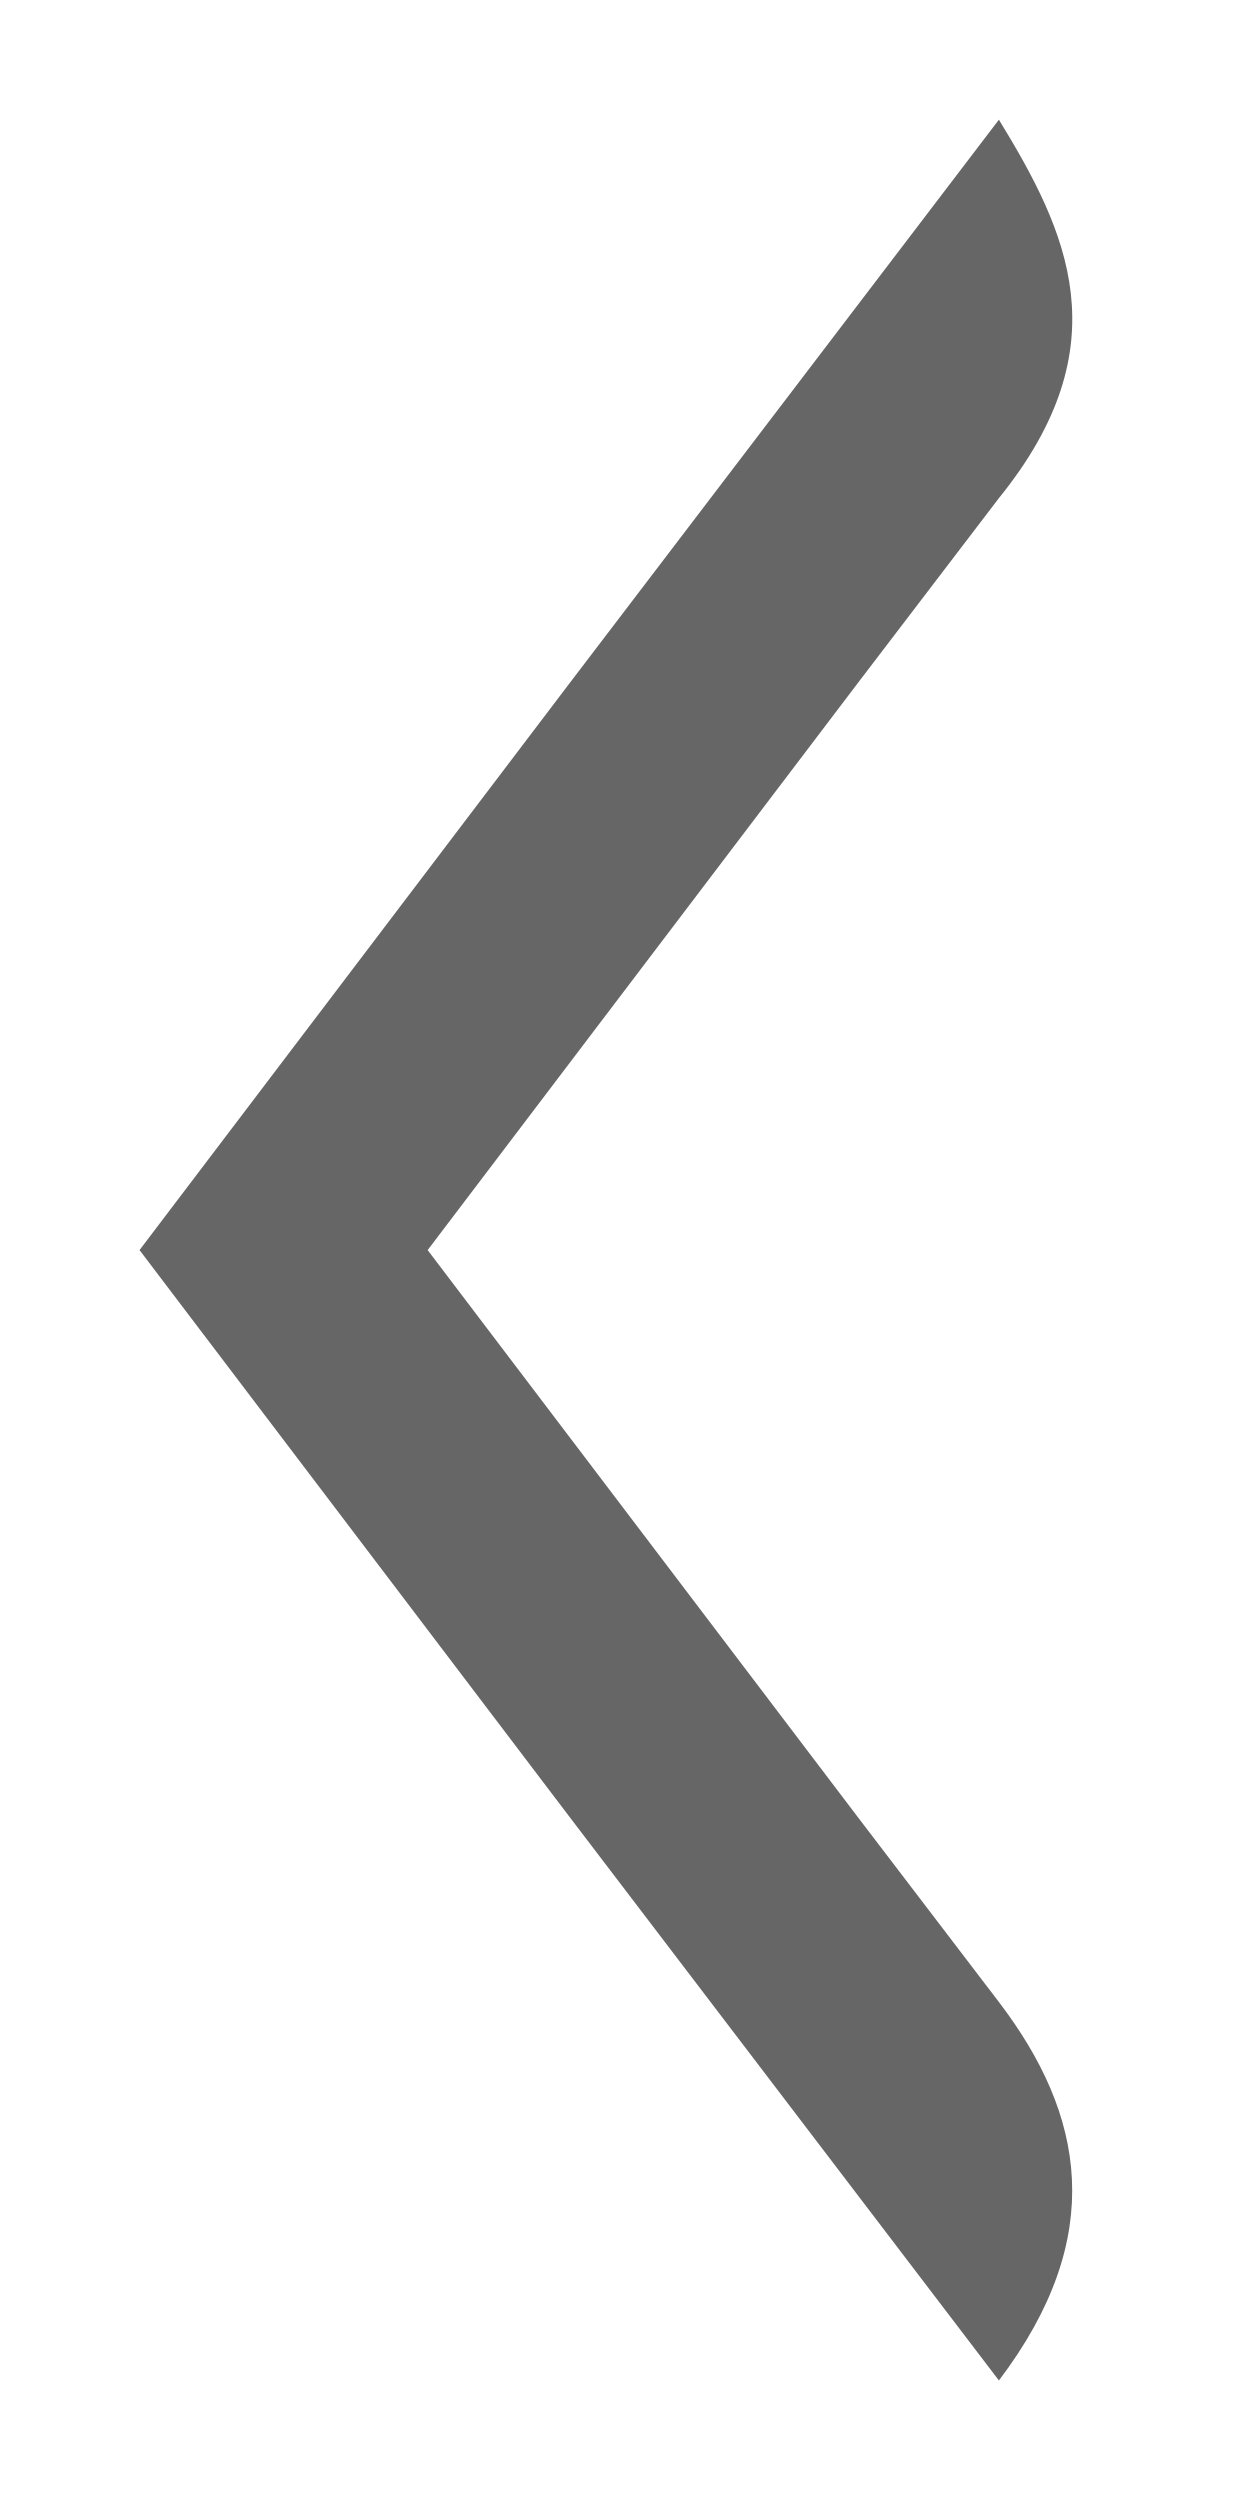
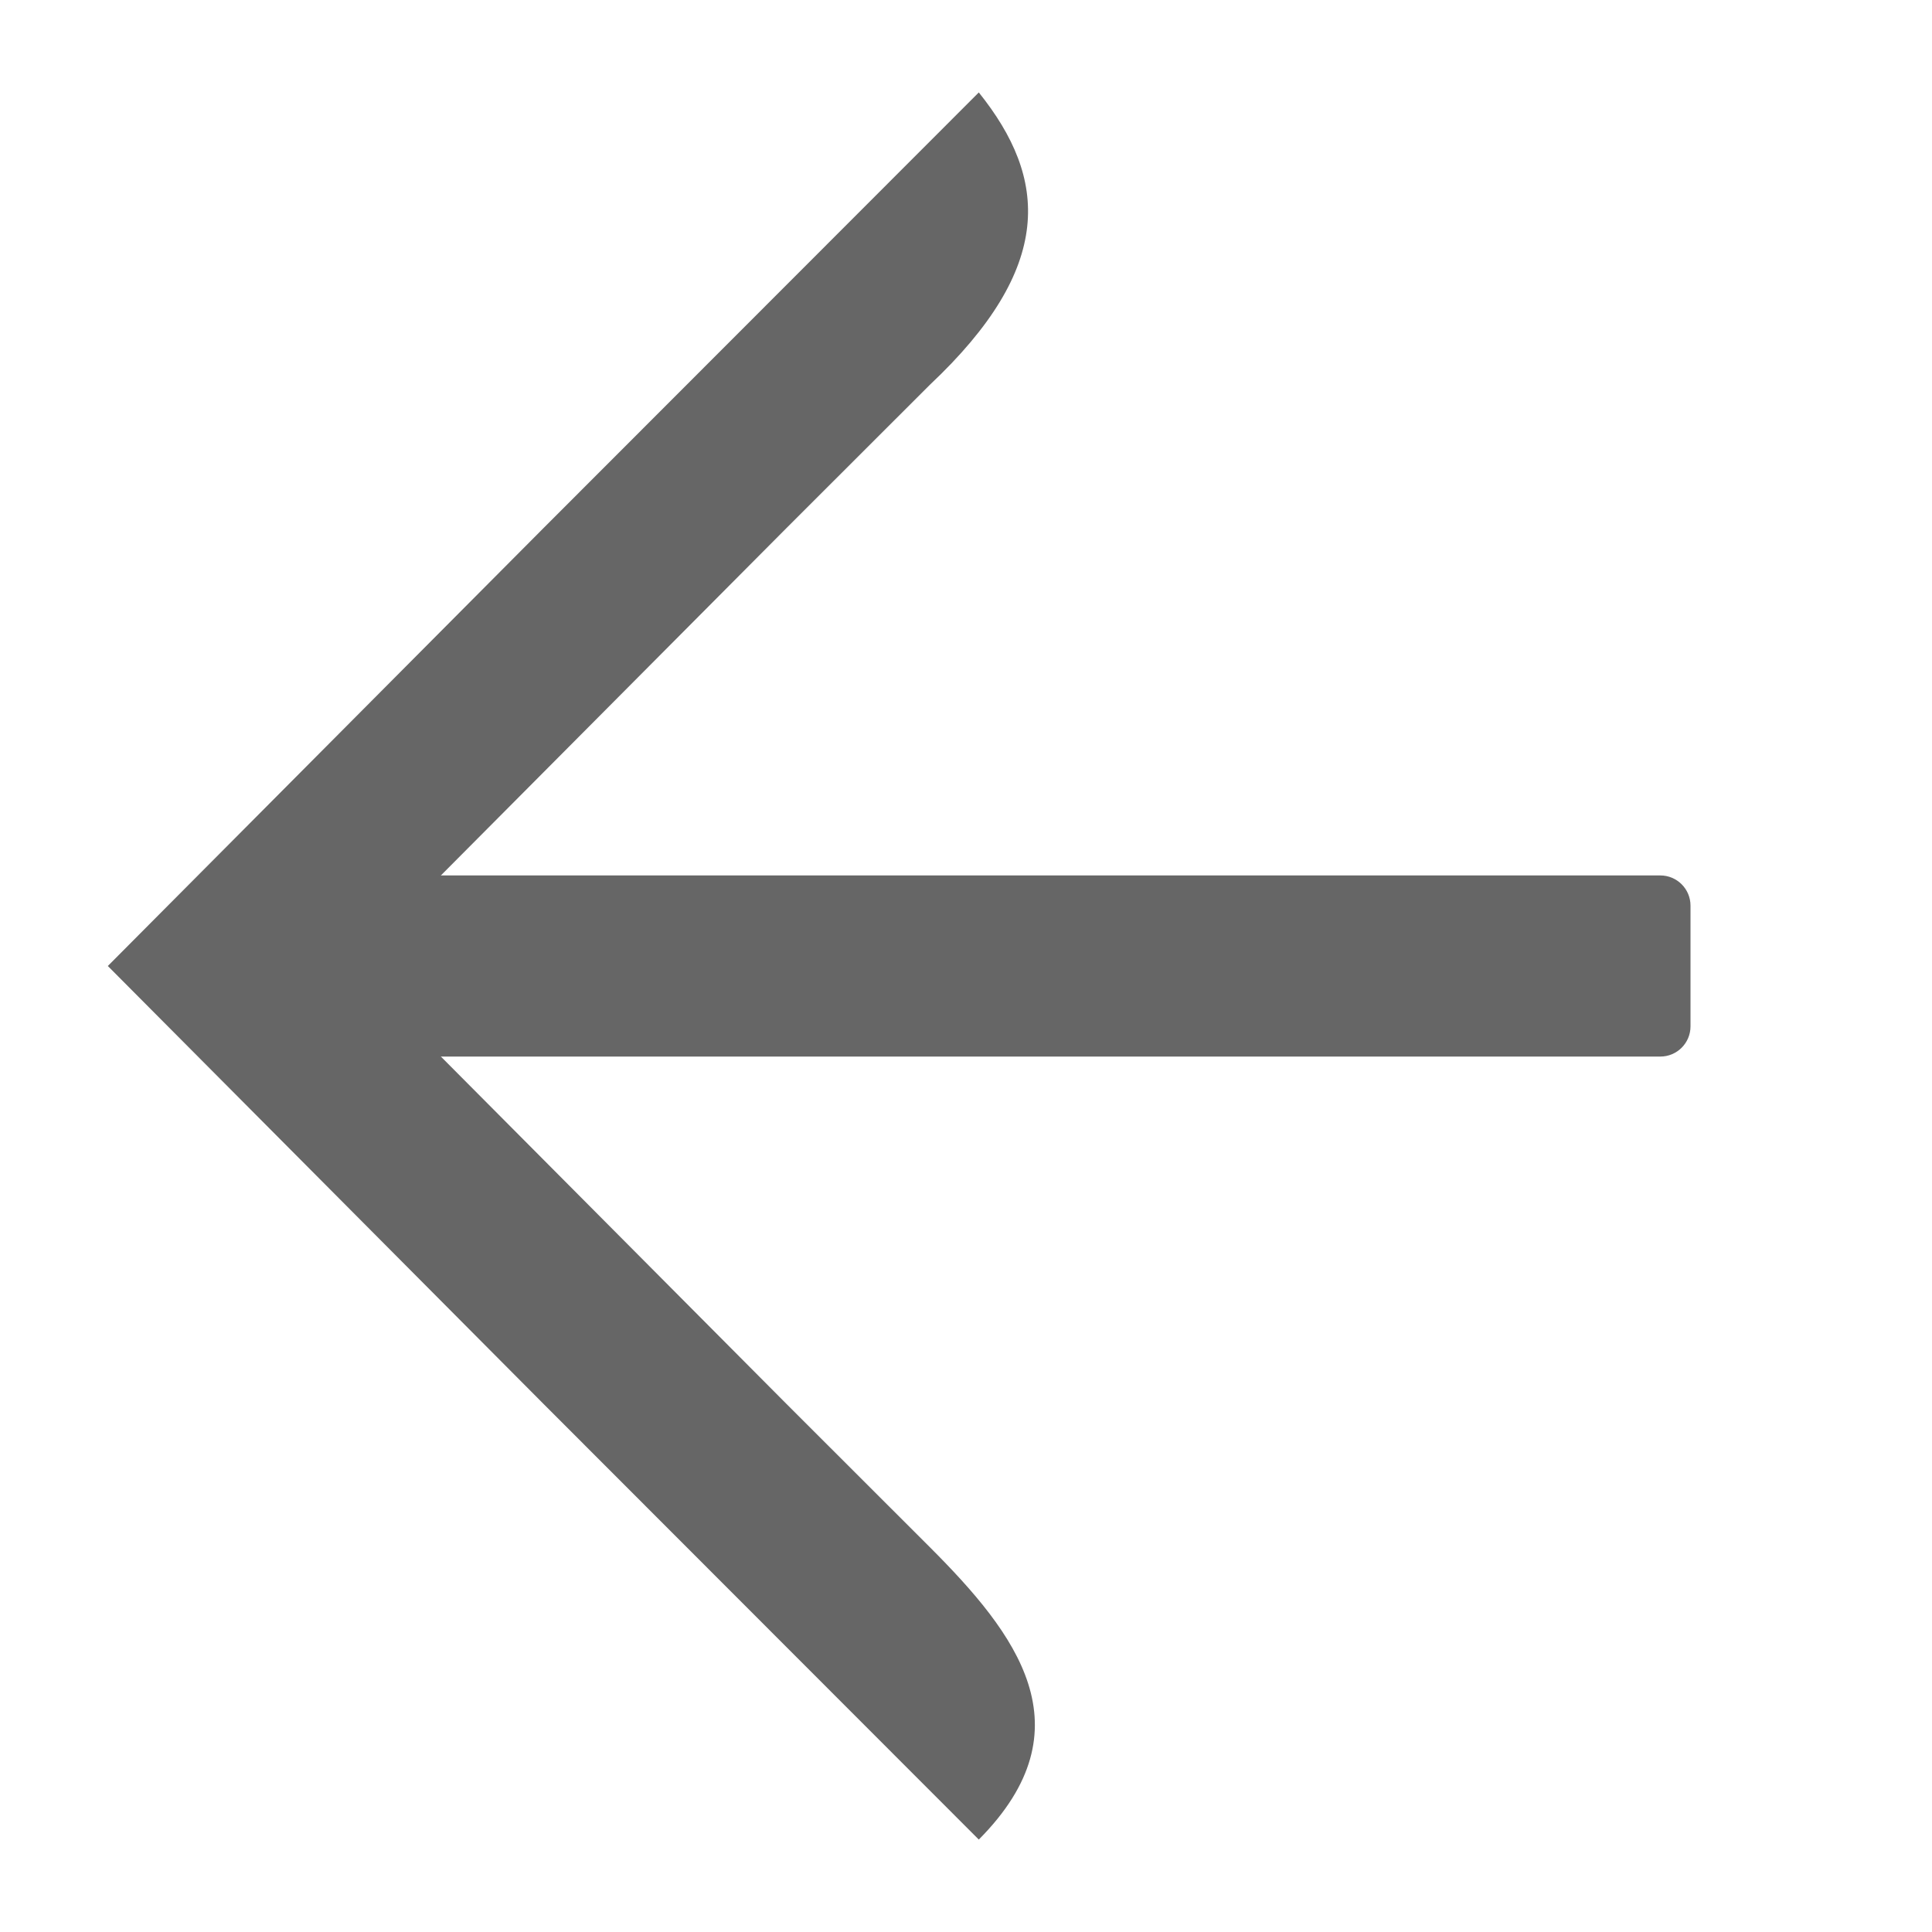
- <svg xmlns="http://www.w3.org/2000/svg" width="16" height="32" id="svg2" version="1.1">
+ <svg xmlns="http://www.w3.org/2000/svg" width="32" height="32" id="svg2" version="1.1">
  <defs id="defs4" />
  <g id="layer1" transform="translate(0,-1020.362)">
-     <path id="path3780" d="m 12.786,1021.894 -5.5,7.219 -5.5,7.25 5.5,7.25 5.5,7.219 c 1.4,-1.848 1.092,-3.411 0,-4.844 l -1.812,-2.375 -5.5,-7.25 5.5,-7.25 1.812,-2.375 c 1.582,-1.954 0.873,-3.416 0,-4.844 z" style="color:#000000;fill:#666666;fill-opacity:1;fill-rule:nonzero;stroke:none;stroke-width:2.905;marker:none;visibility:visible;display:inline;overflow:visible;enable-background:accumulate" />
+     <path id="path3780" d="m 16.212,1021.893 -7.213,7.219 -7.213,7.25 7.213,7.25 7.213,7.219 c 1.836,-1.848 0.62,-3.411 -0.812,-4.844 l -2.377,-2.375 -7.213,-7.25 7.213,-7.25 2.377,-2.375 c 2.075,-1.954 1.957,-3.416 0.812,-4.844 z" style="color:#000000;display:inline;overflow:visible;visibility:visible;fill:#666666;fill-opacity:1;fill-rule:nonzero;stroke:none;stroke-width:2.905;marker:none;enable-background:accumulate" />
+     <rect style="color:#000000;clip-rule:nonzero;display:inline;overflow:visible;visibility:visible;opacity:1;isolation:auto;mix-blend-mode:normal;color-interpolation:sRGB;color-interpolation-filters:linearRGB;solid-color:#000000;solid-opacity:1;fill:#666666;fill-opacity:1;fill-rule:nonzero;stroke:none;stroke-width:7.6;stroke-linecap:round;stroke-linejoin:round;stroke-miterlimit:4;stroke-dasharray:none;stroke-dashoffset:0;stroke-opacity:1;marker:none;color-rendering:auto;image-rendering:auto;shape-rendering:auto;text-rendering:auto;enable-background:accumulate" id="rect4135" width="23" height="3" x="5" y="1034.862" ry="0.5" />
  </g>
</svg>
